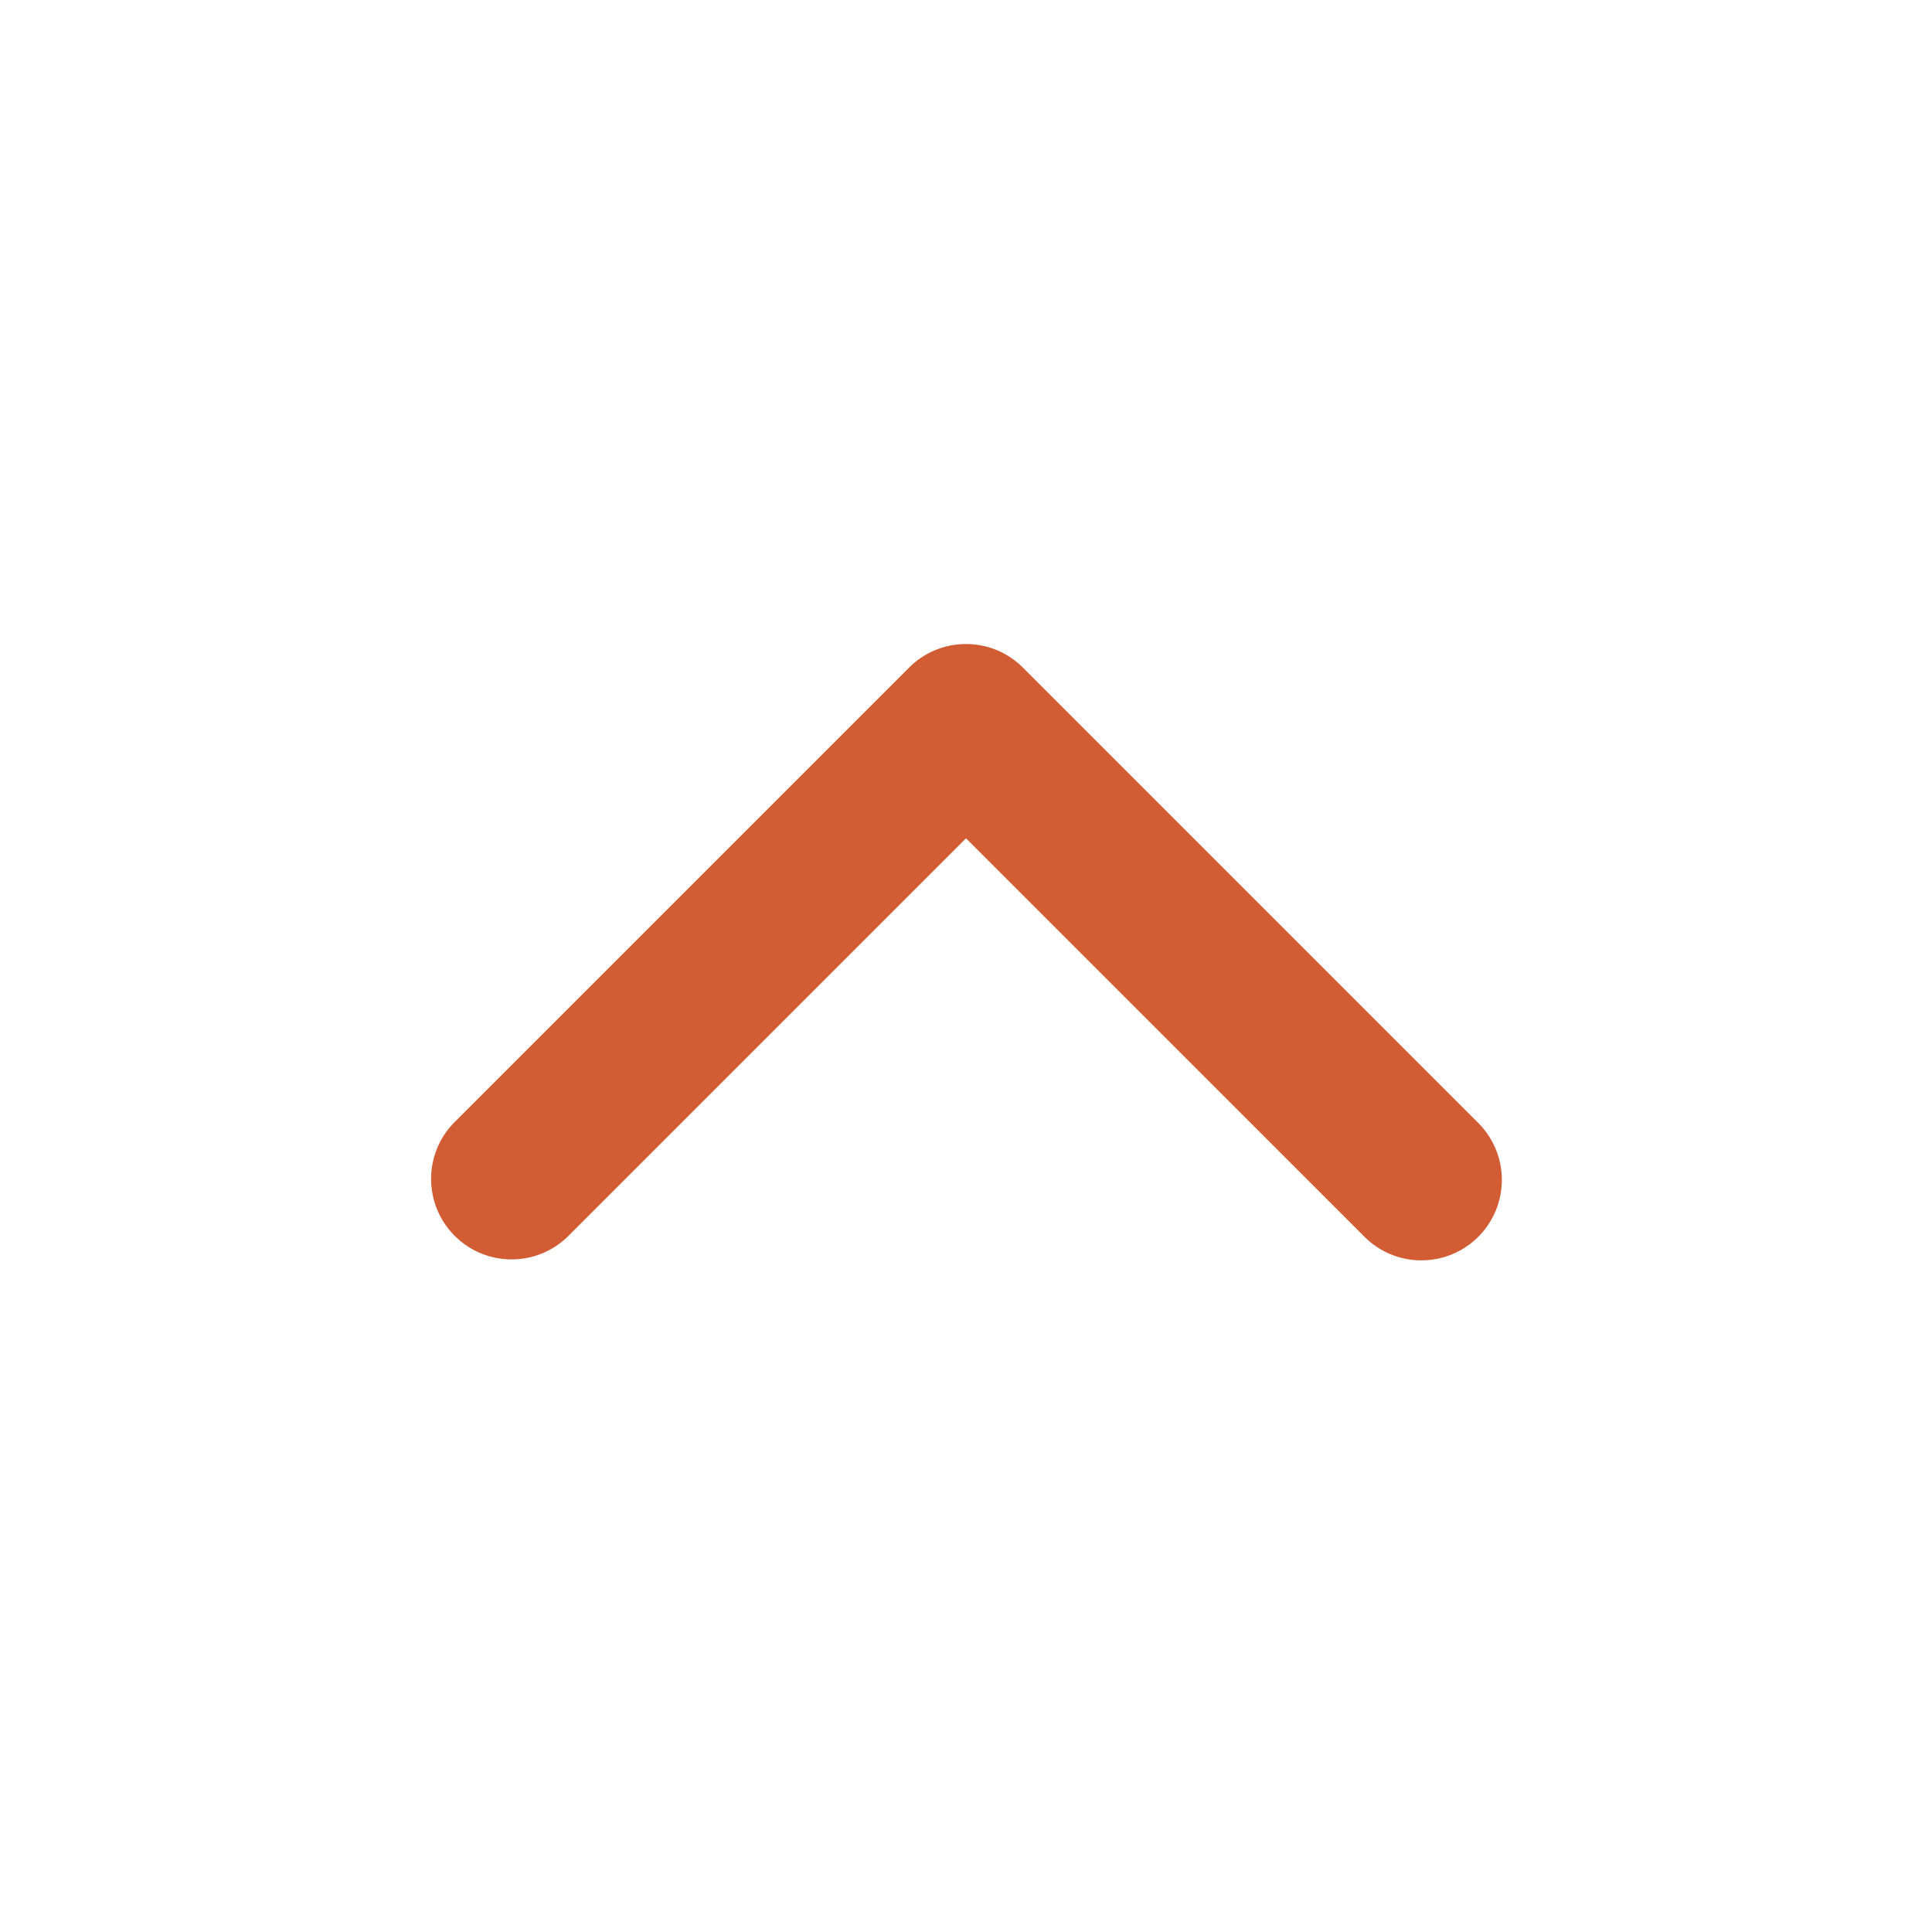
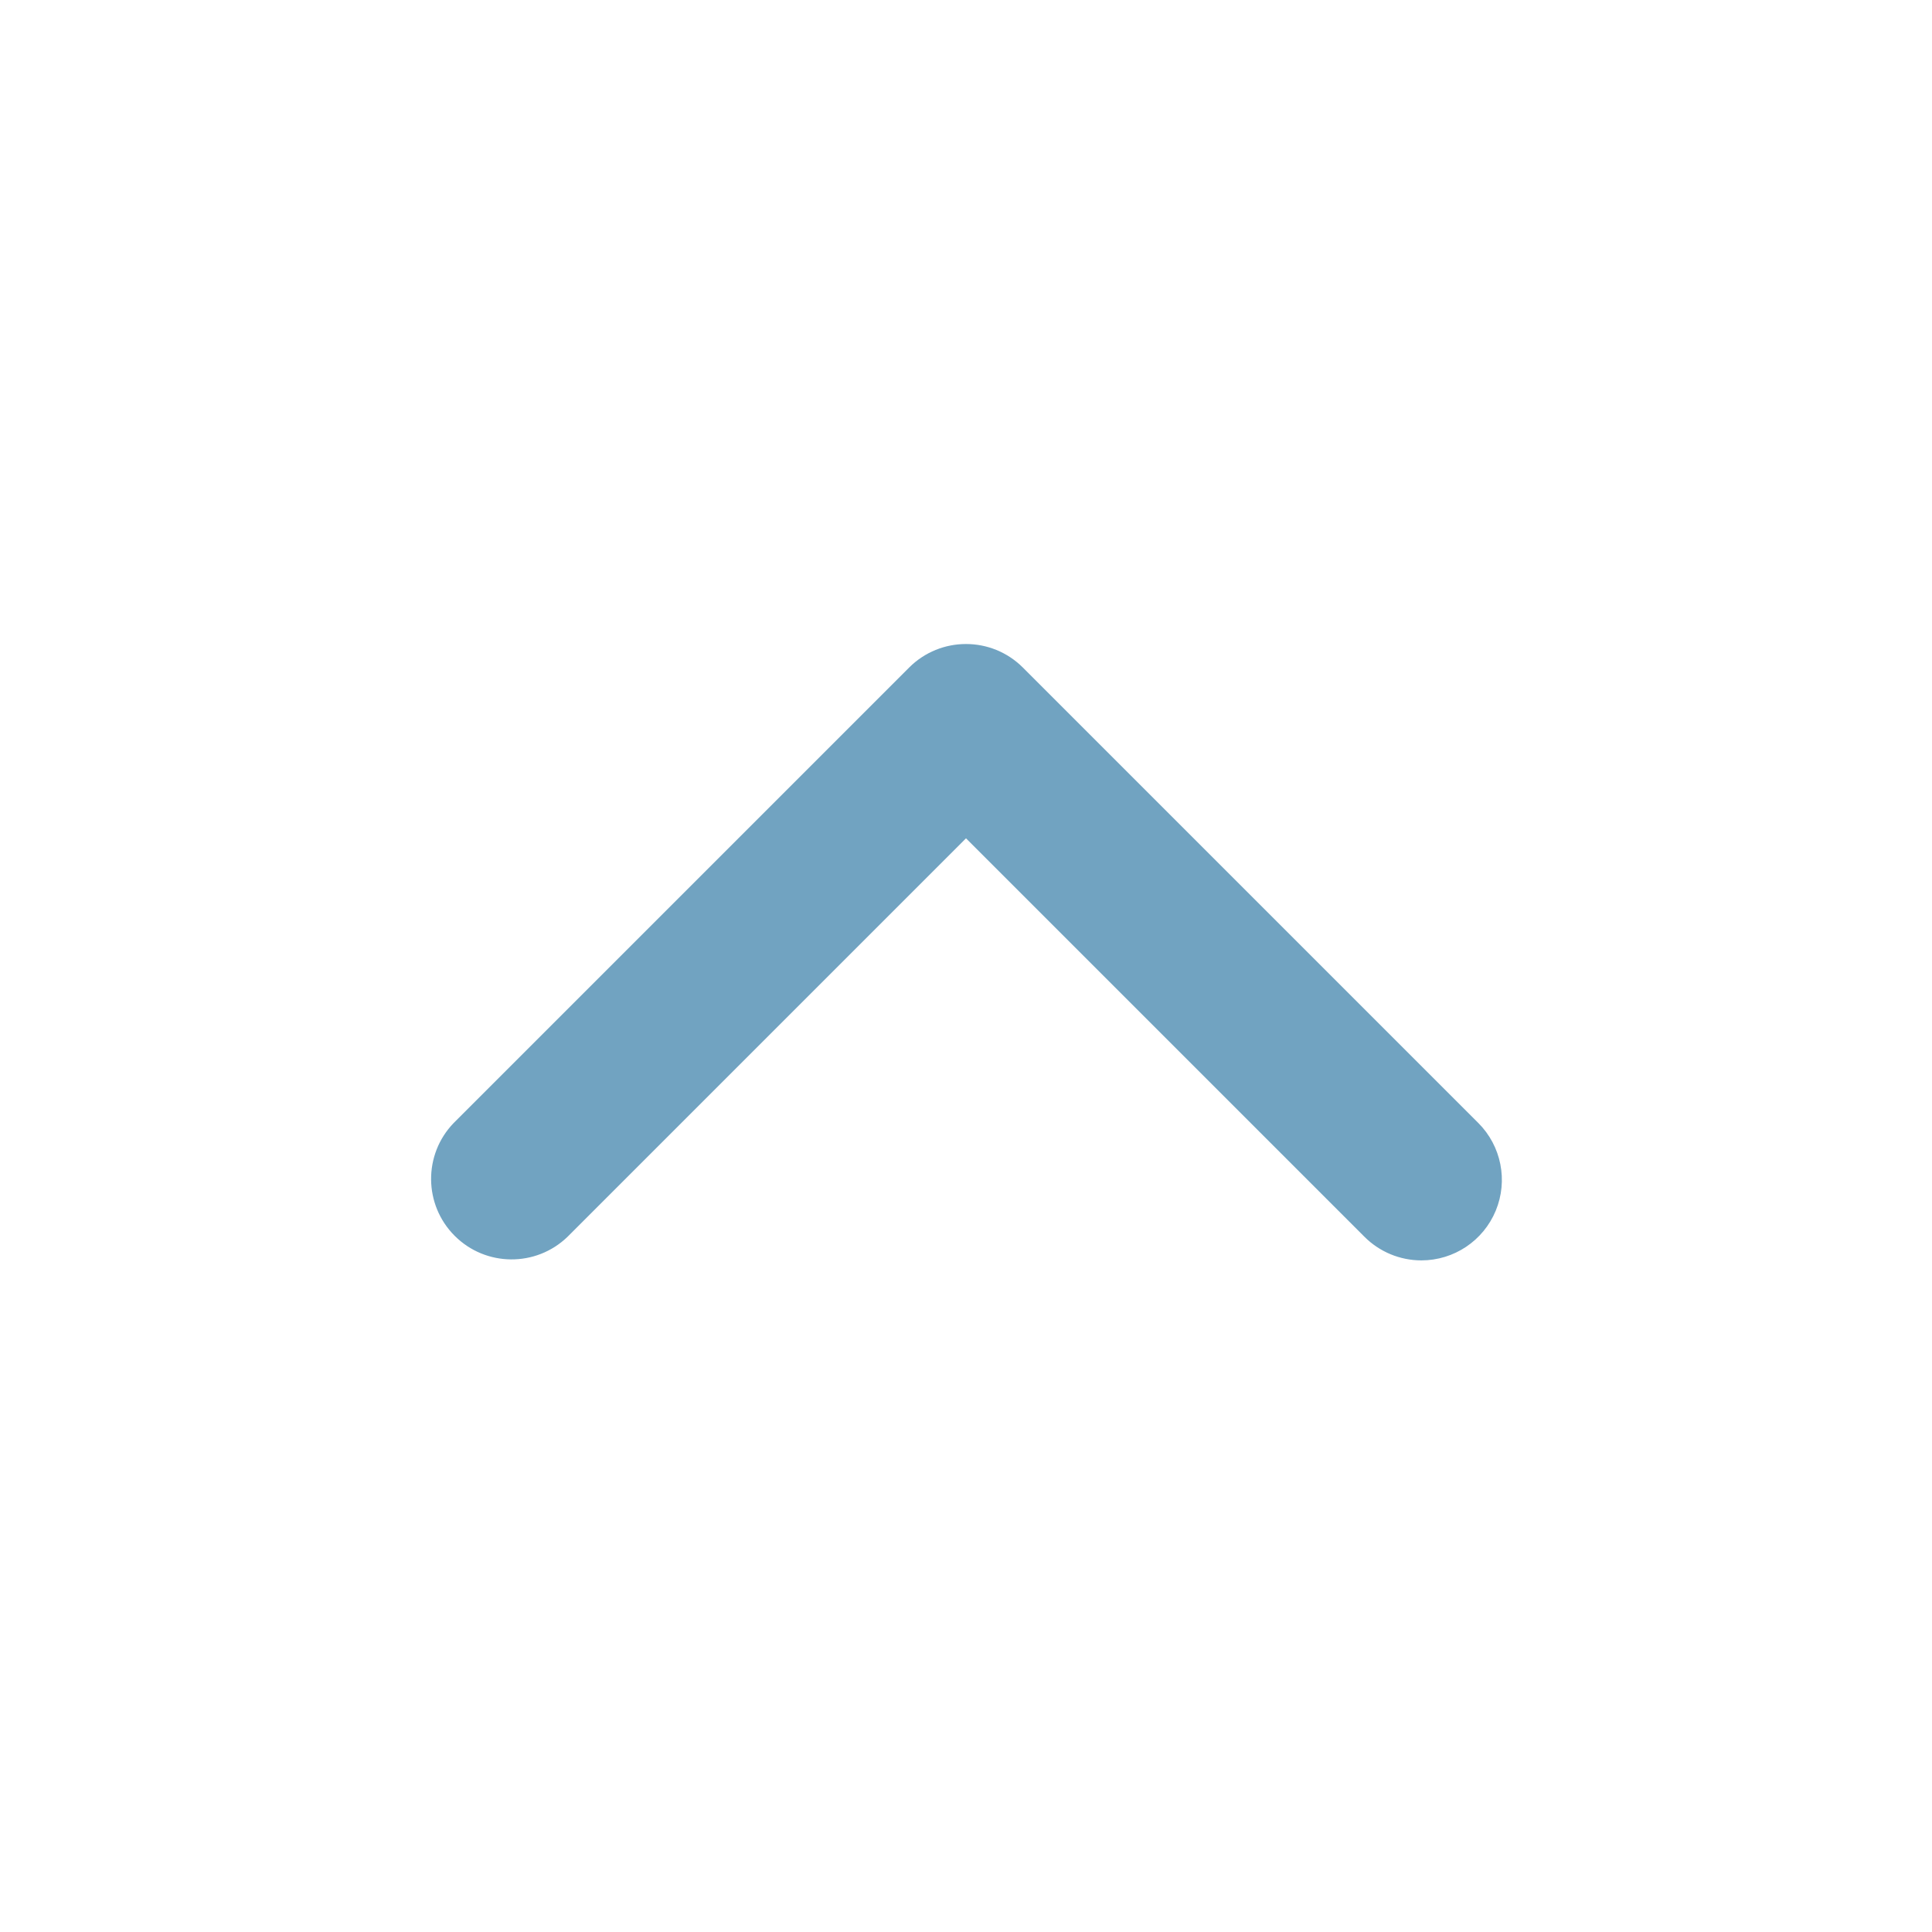
- <svg xmlns="http://www.w3.org/2000/svg" fill="#D25D34" width="800px" height="800px" viewBox="0 0 24 24">
+ <svg xmlns="http://www.w3.org/2000/svg" fill="#71a3c1" width="800px" height="800px" viewBox="0 0 24 24">
  <g id="SVGRepo_bgCarrier" stroke-width="0" />
  <g id="SVGRepo_tracerCarrier" stroke-linecap="round" stroke-linejoin="round" />
  <g id="SVGRepo_iconCarrier">
    <path d="M17.657 15.657a1 1 0 0 1-.707-.293L12 10.414l-4.95 4.95a1 1 0 0 1-1.414-1.414l5.657-5.657a1 1 0 0 1 1.414 0l5.657 5.657a1 1 0 0 1-.707 1.707z" />
  </g>
</svg>
